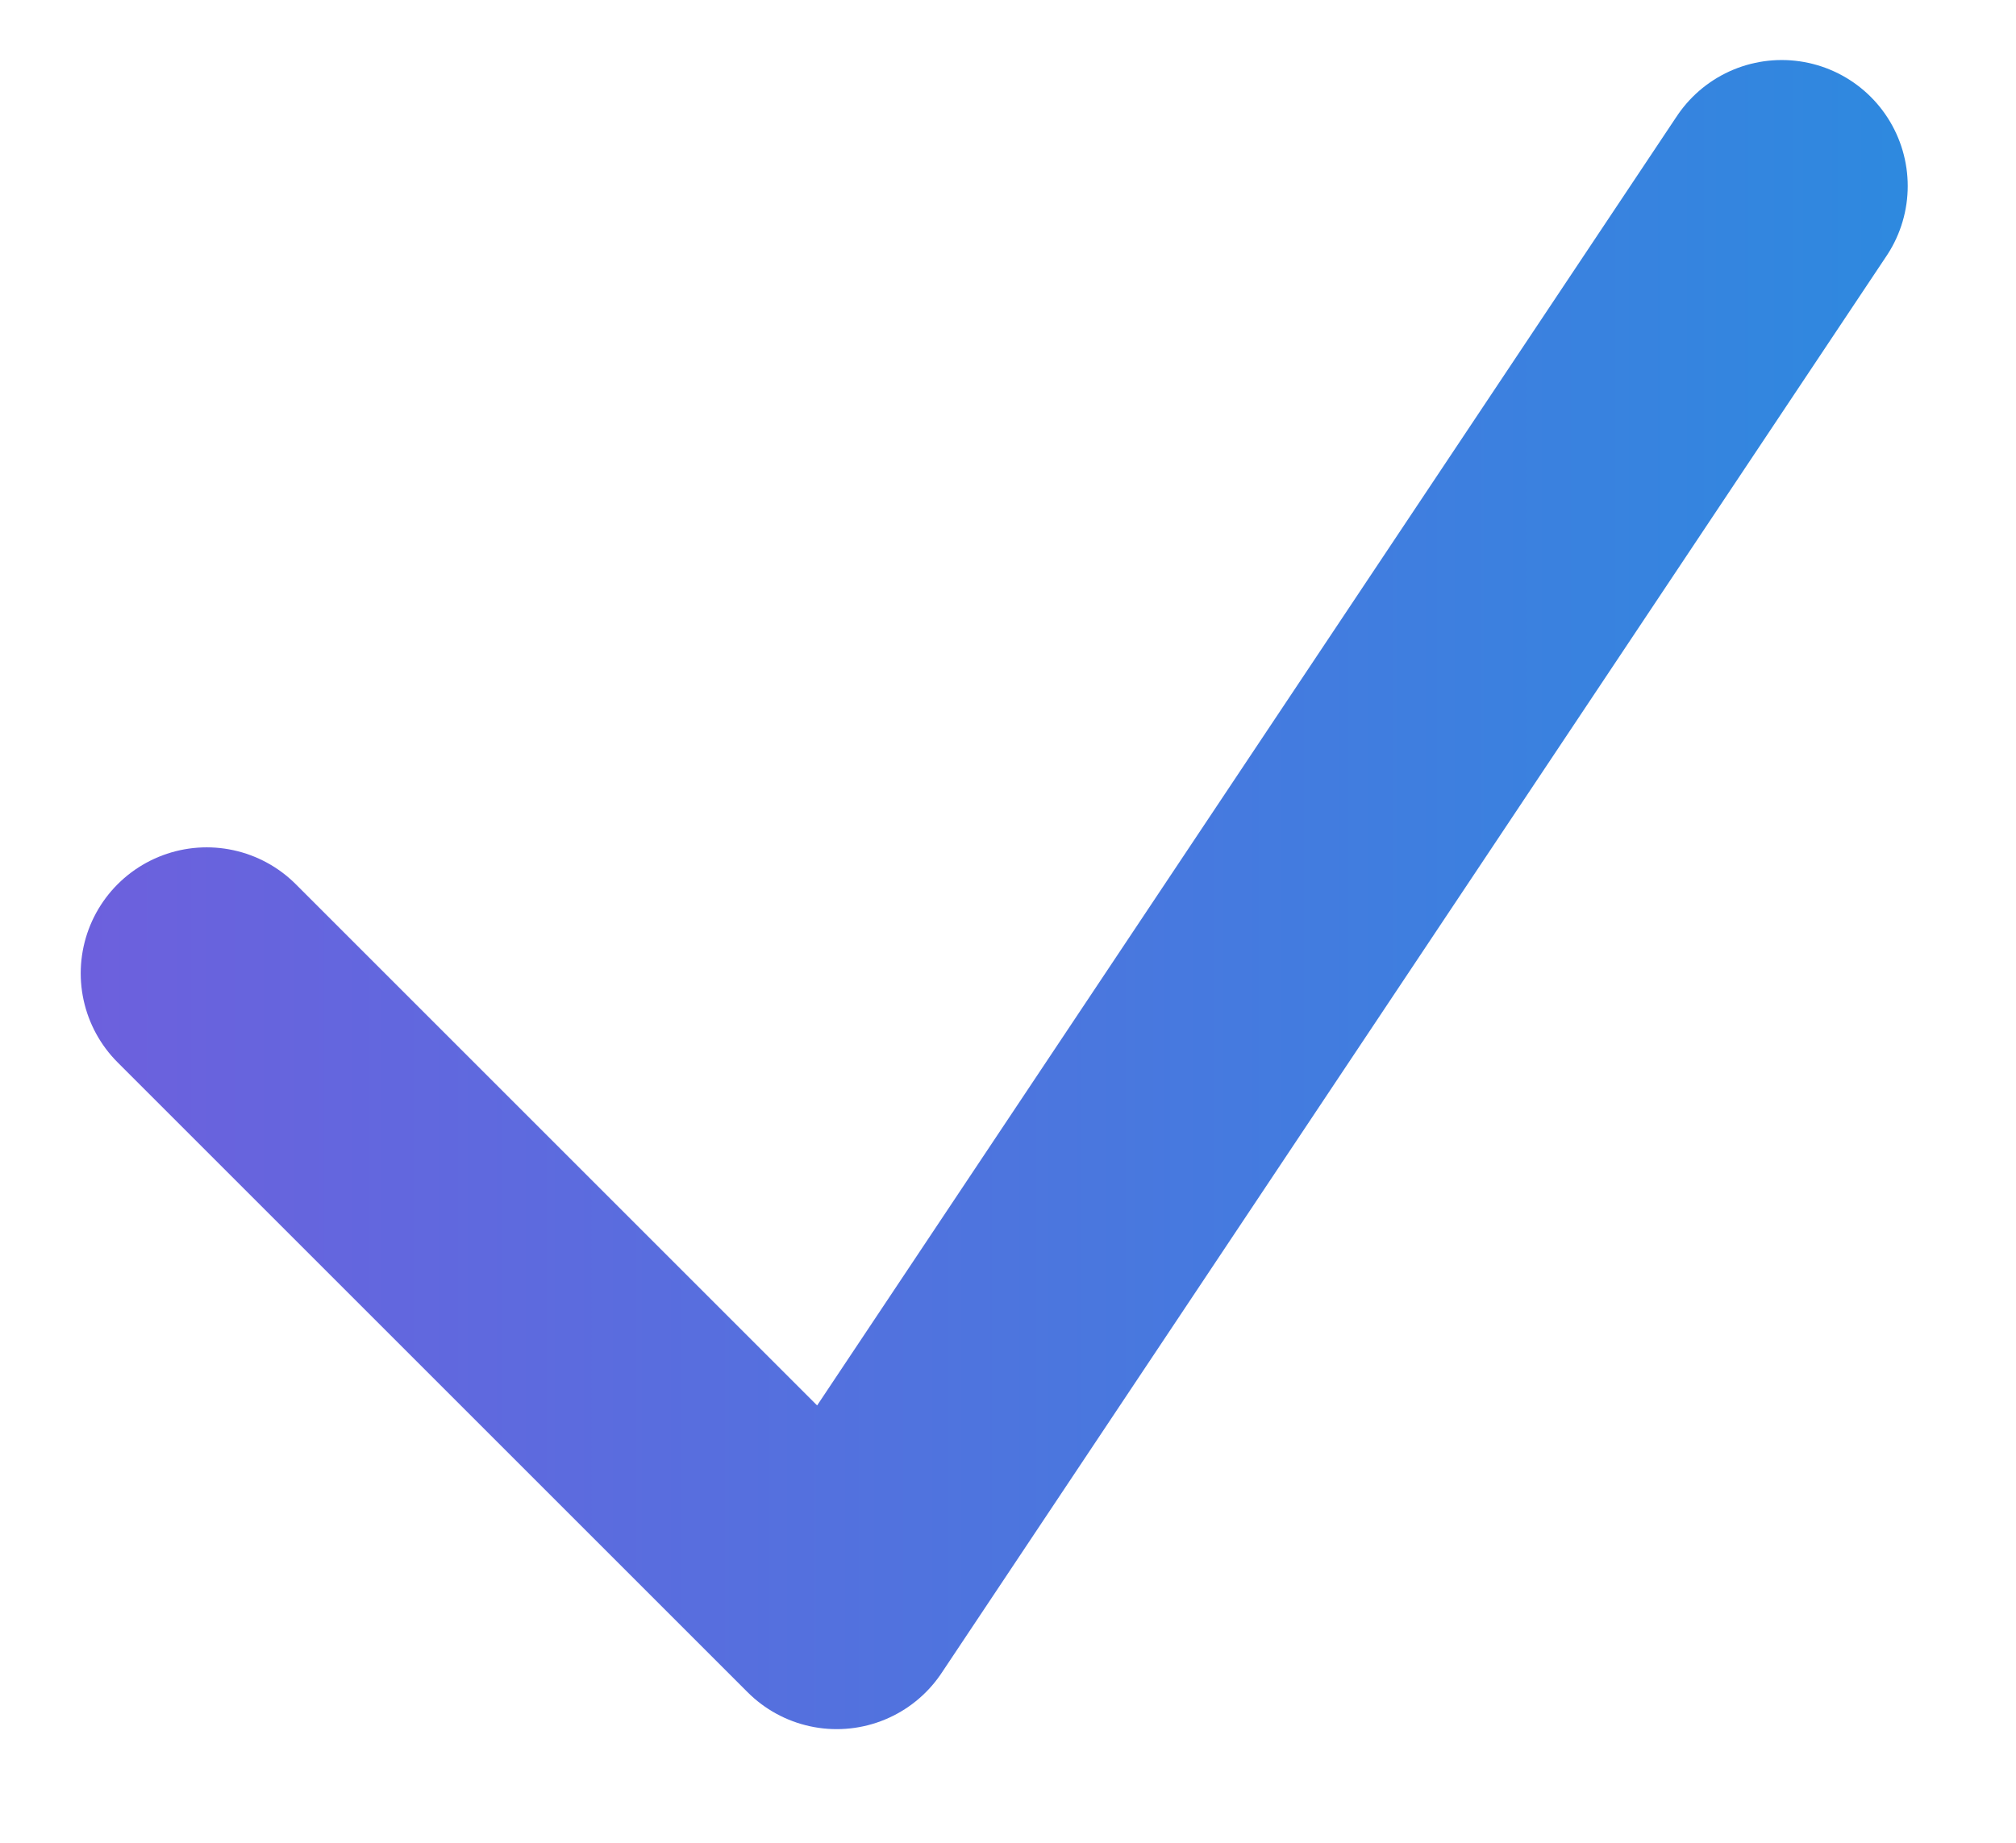
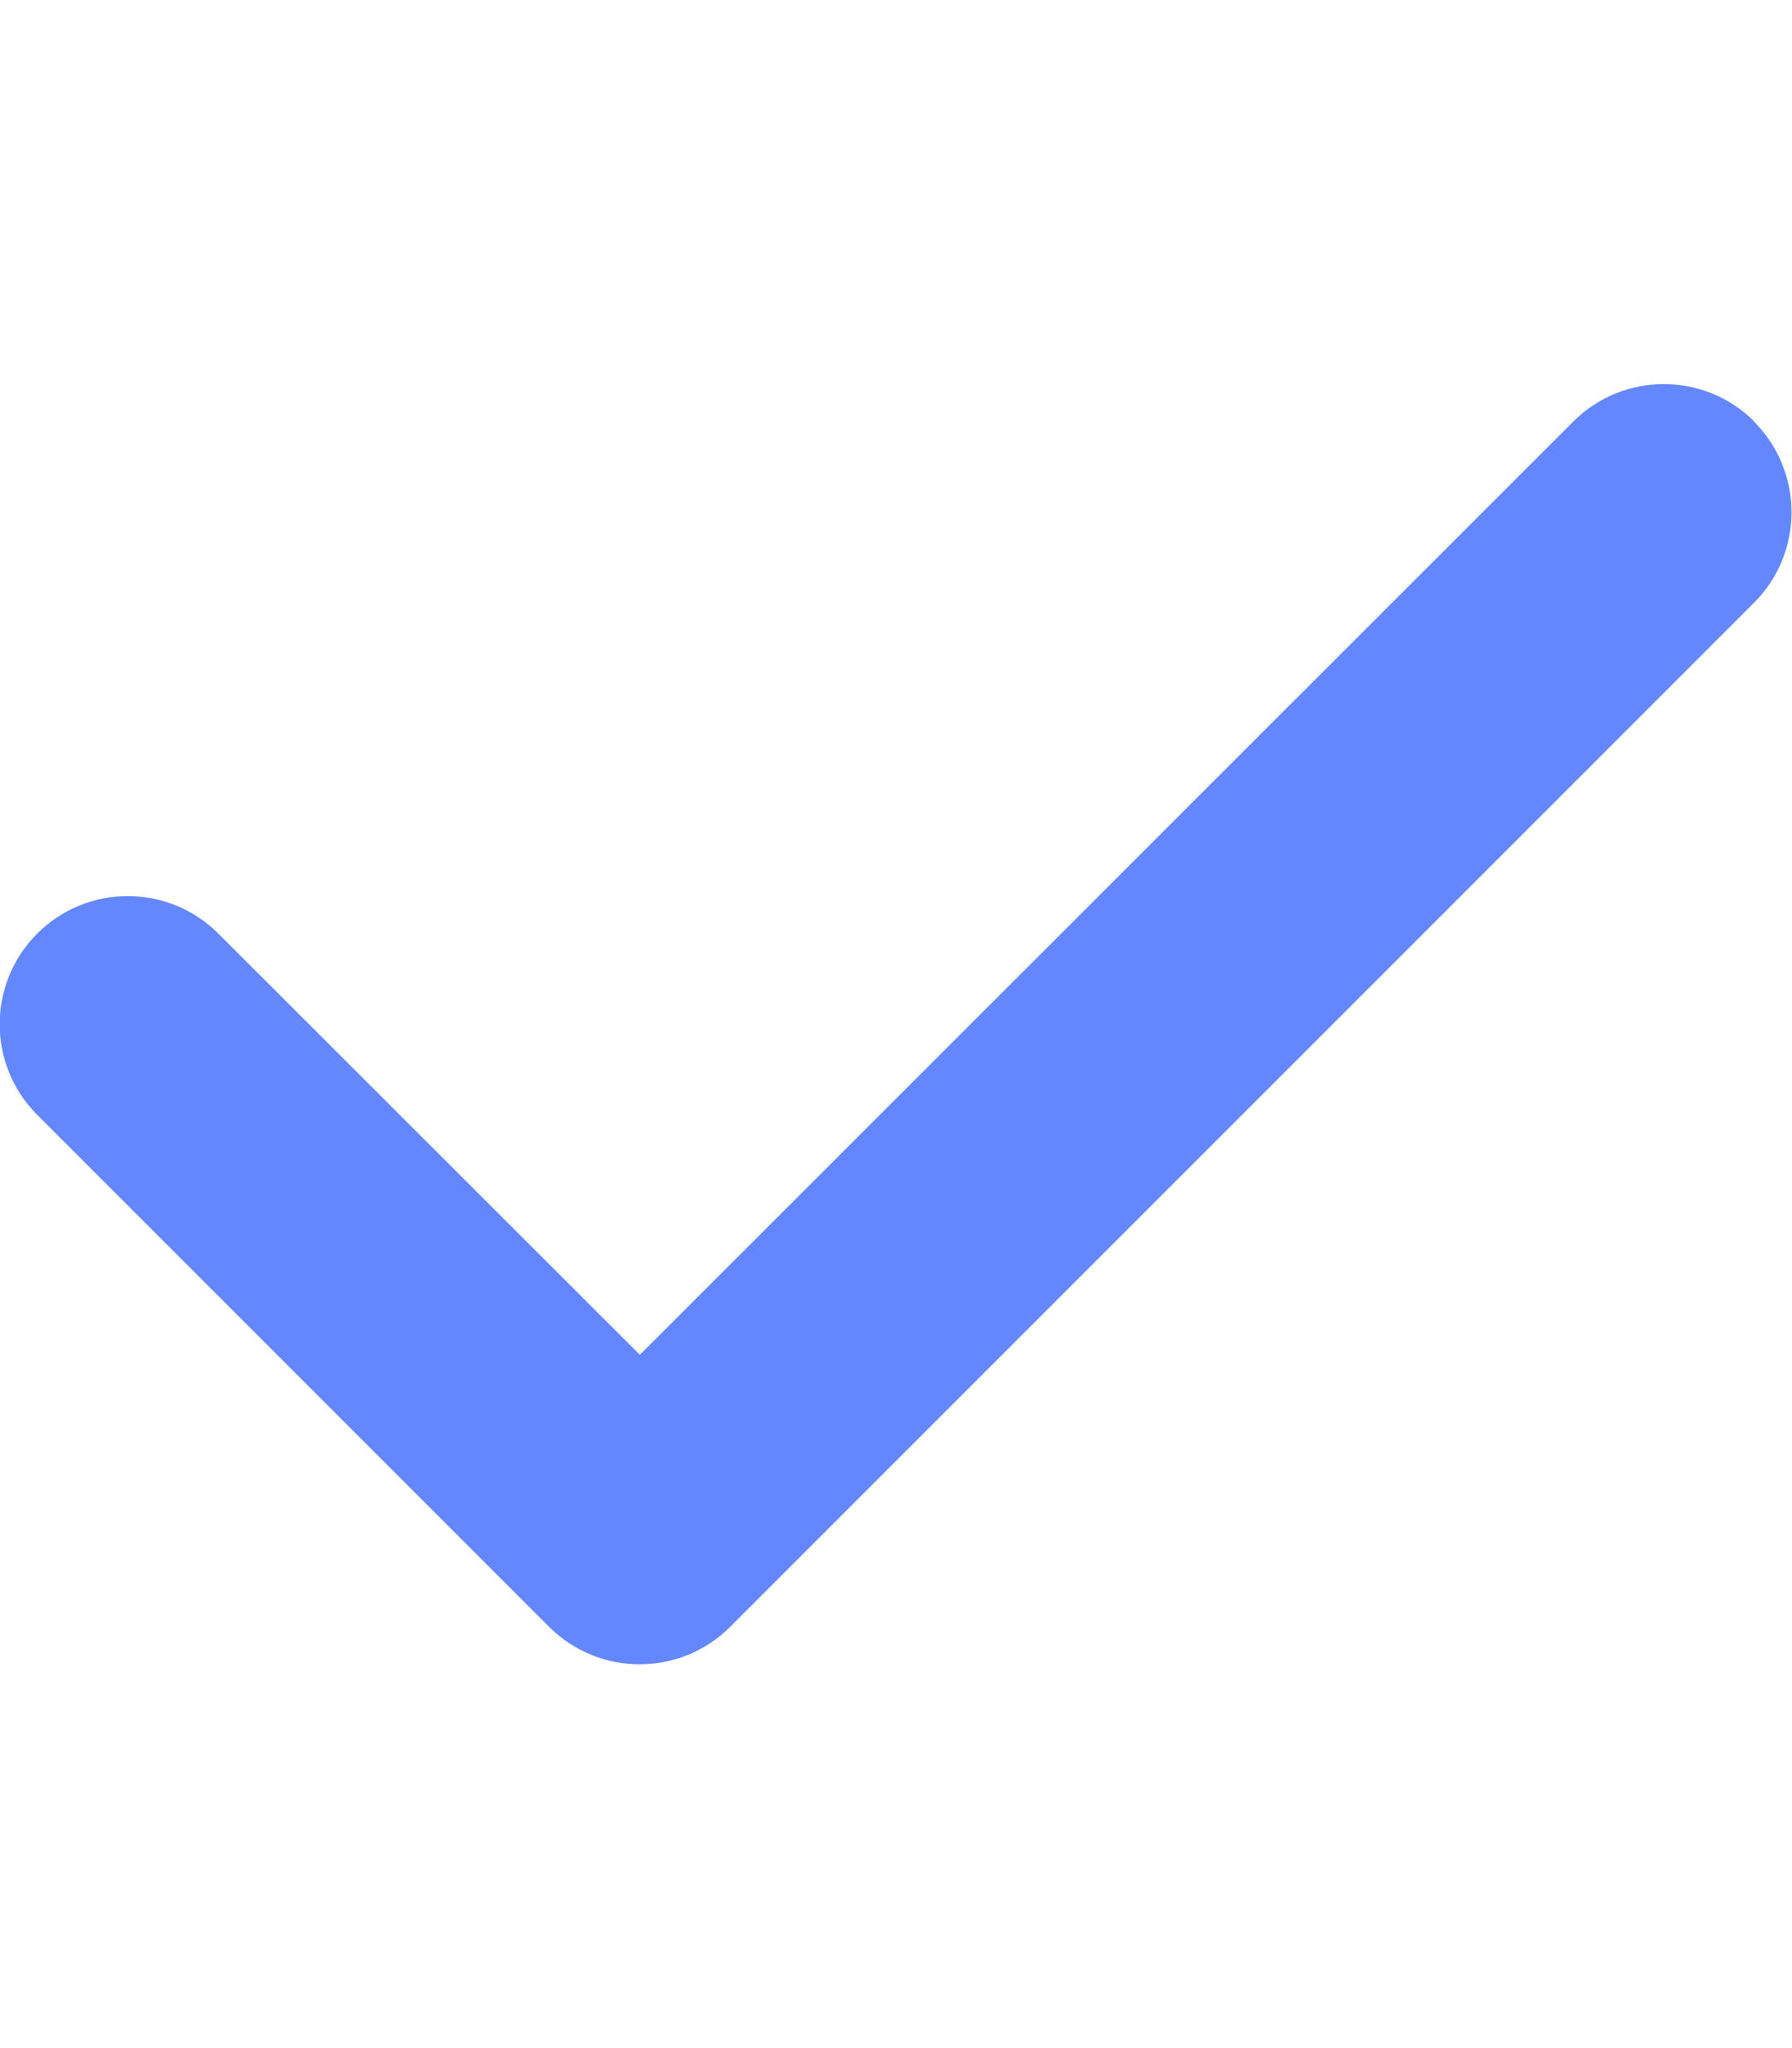
- <svg xmlns="http://www.w3.org/2000/svg" width="128" height="117" viewBox="0 0 128 117" fill="none">
-   <path d="M13.125 61.812L53.125 101.812L113.125 11.812" stroke="url(#paint0_linear_374_231)" stroke-width="16" stroke-linecap="round" stroke-linejoin="round" />
-   <defs>
-     <linearGradient id="paint0_linear_374_231" x1="-6.24" y1="57.33" x2="205.665" y2="57.33" gradientUnits="userSpaceOnUse">
-       <stop stop-color="#735CDD" />
-       <stop offset="1" stop-color="#00A7E1" />
-     </linearGradient>
-   </defs>
+ <svg xmlns="http://www.w3.org/2000/svg" viewBox="0 0 448 512">
+   <path d="M438.6 105.4c12.5 12.5 12.5 32.8 0 45.3l-256 256c-12.5 12.5-32.8 12.5-45.3 0l-128-128c-12.5-12.5-12.5-32.8 0-45.3s32.8-12.5 45.3 0L160 338.7 393.4 105.4c12.5-12.5 32.8-12.5 45.3 0z" fill="#6287FF" />
</svg>
